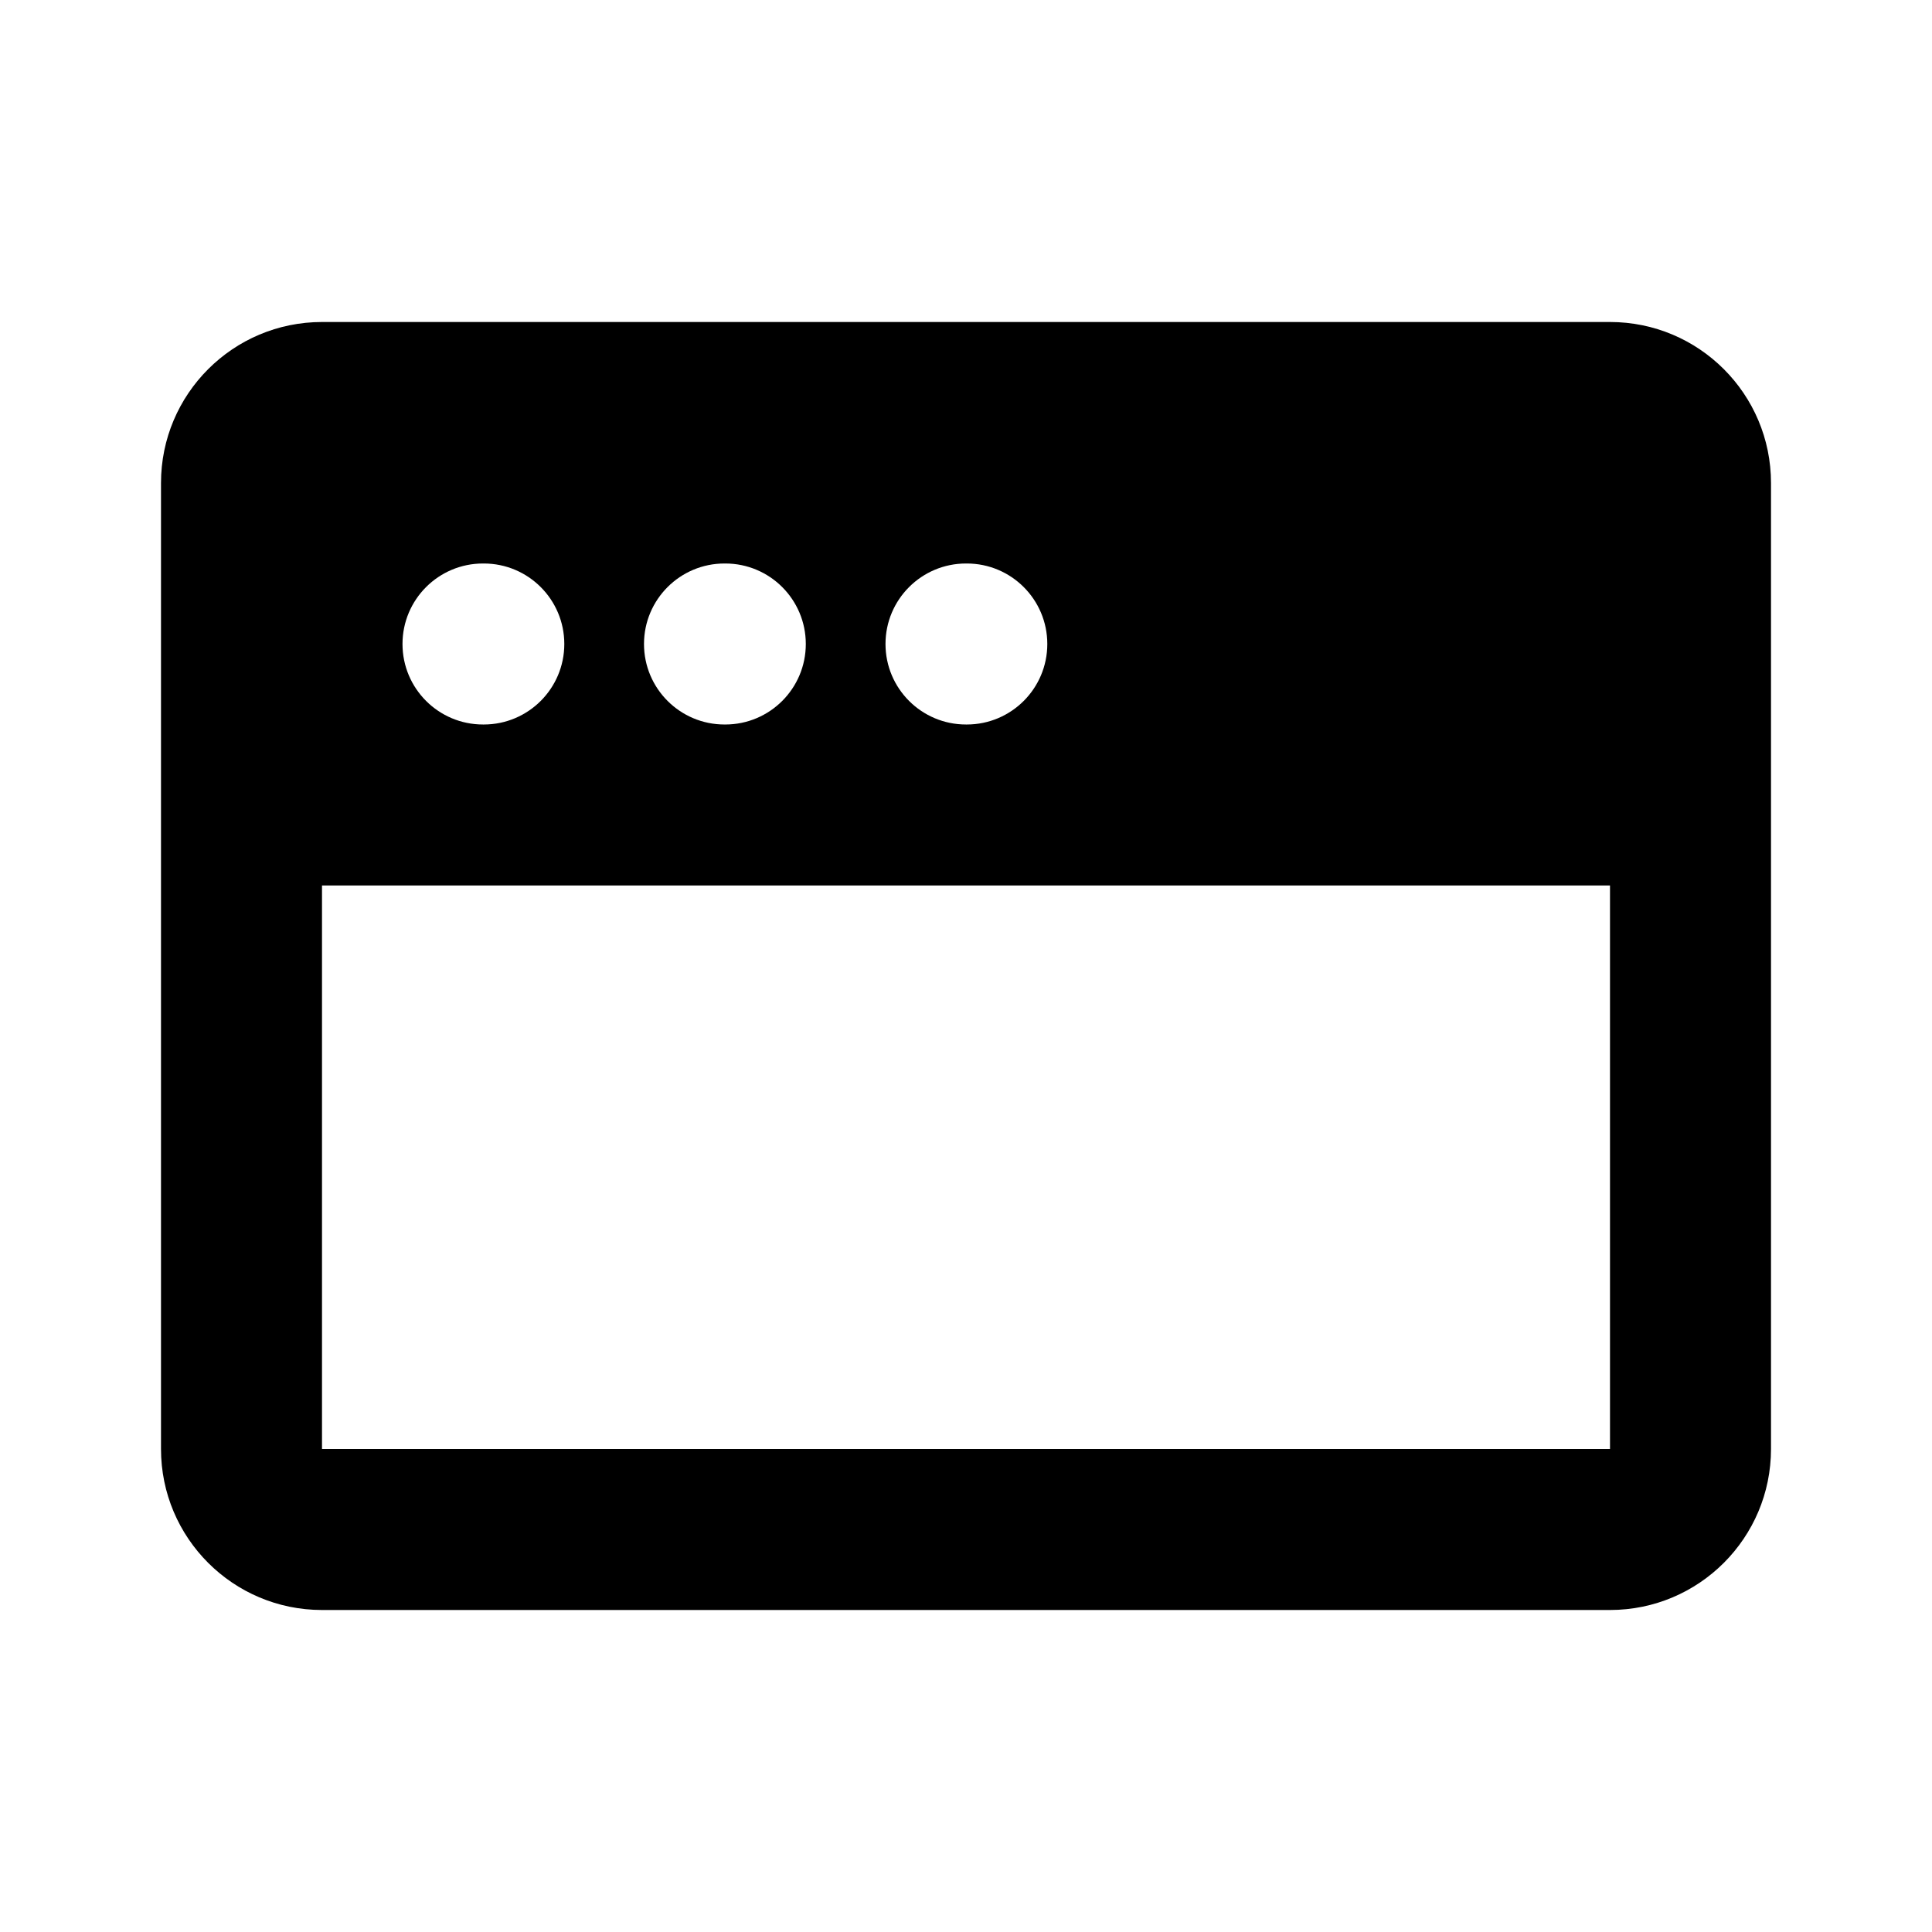
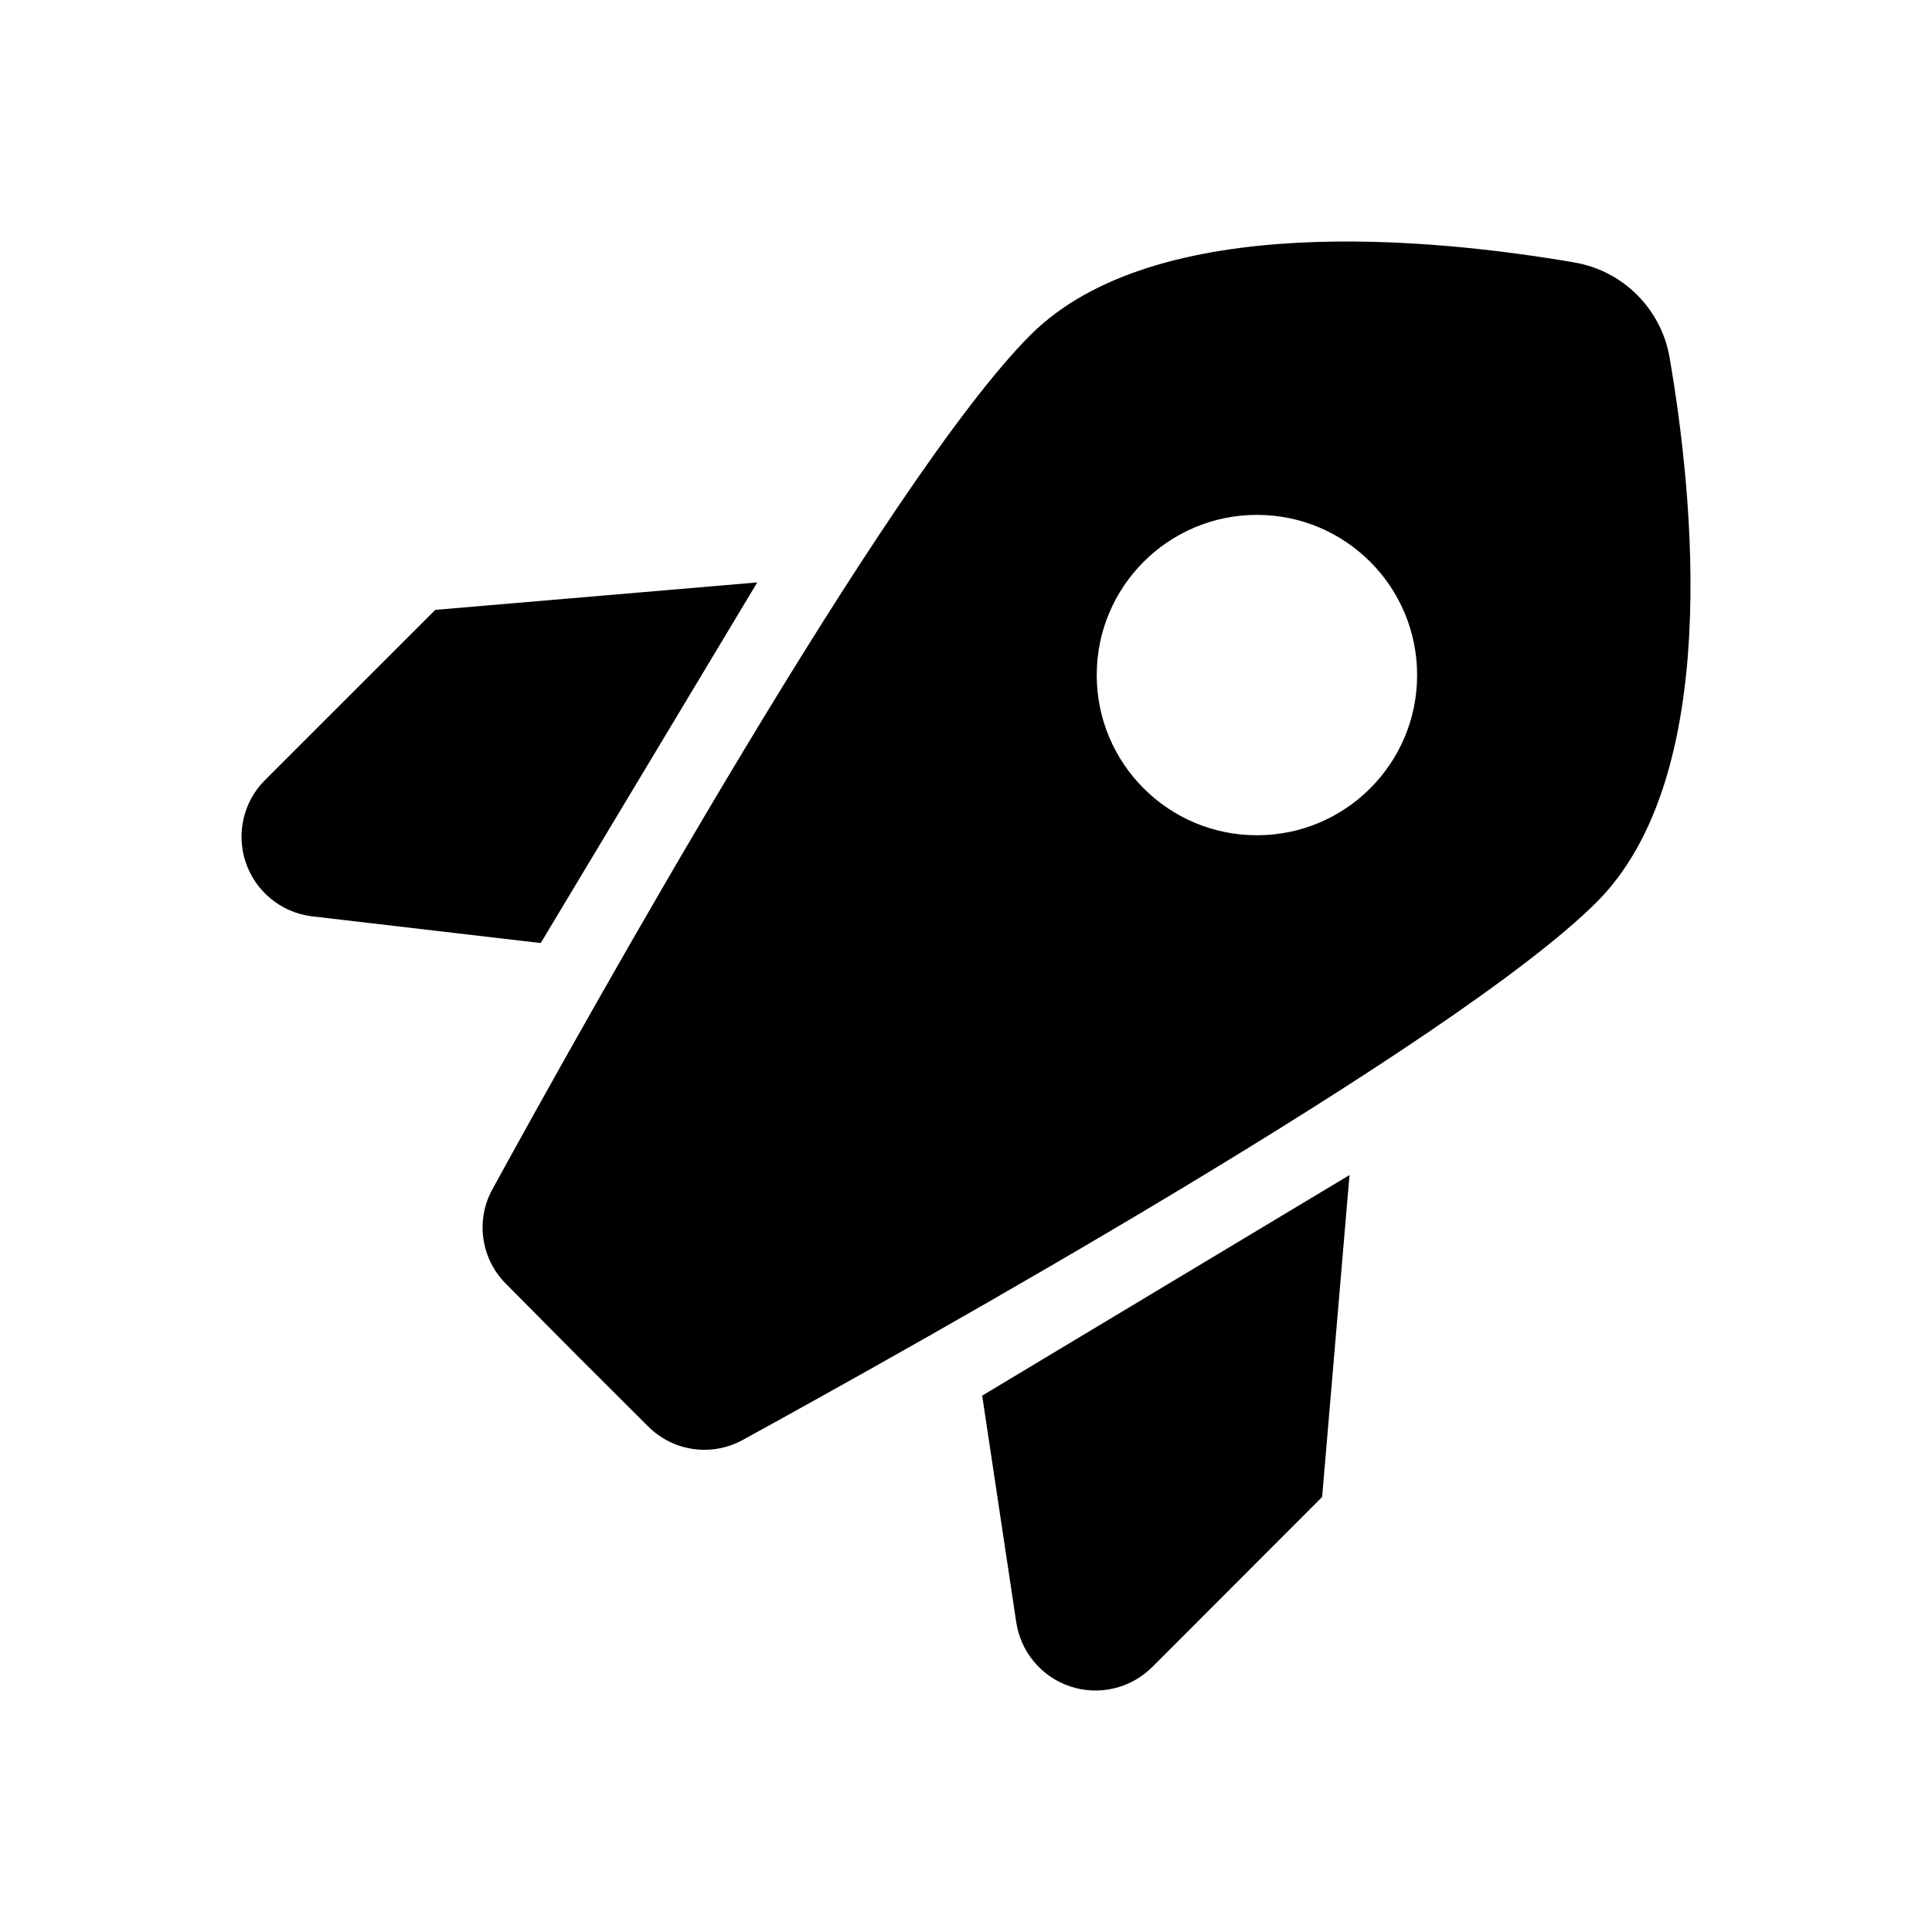
<svg xmlns="http://www.w3.org/2000/svg" class="w-6 h-6 text-gray-800 dark:text-white" aria-hidden="true" width="24" height="24" fill="currentColor" viewBox="0 0 24 24">
-   <path fill-rule="evenodd" d="M4 4a2 2 0 0 0-2 2v12a2 2 0 0 0 2 2h16a2 2 0 0 0 2-2V6a2 2 0 0 0-2-2H4Zm16 7H4v7h16v-7ZM5 8a1 1 0 0 1 1-1h.01a1 1 0 0 1 0 2H6a1 1 0 0 1-1-1Zm4-1a1 1 0 0 0 0 2h.01a1 1 0 0 0 0-2H9Zm2 1a1 1 0 0 1 1-1h.01a1 1 0 1 1 0 2H12a1 1 0 0 1-1-1Z" clip-rule="evenodd" />
+   <path fill-rule="evenodd" d="M20.337 3.664c.213.212.354.486.404.782.294 1.711.657 5.195-.906 6.76-1.77 1.768-8.485 5.517-10.611 6.683a.987.987 0 0 1-1.176-.173l-.882-.88-.877-.884a.988.988 0 0 1-.173-1.177c1.165-2.126 4.913-8.841 6.682-10.611 1.562-1.563 5.046-1.198 6.757-.904.296.05.57.191.782.404ZM5.407 7.576l4-.341-2.69 4.48-2.857-.334a.996.996 0 0 1-.565-1.694l2.112-2.111Zm11.357 7.02-.34 4-2.111 2.113a.996.996 0 0 1-1.69-.565l-.422-2.807 4.563-2.74Zm.84-6.21a1.99 1.99 0 1 1-3.98 0 1.99 1.99 0 0 1 3.98 0Z" clip-rule="evenodd" />
</svg>
